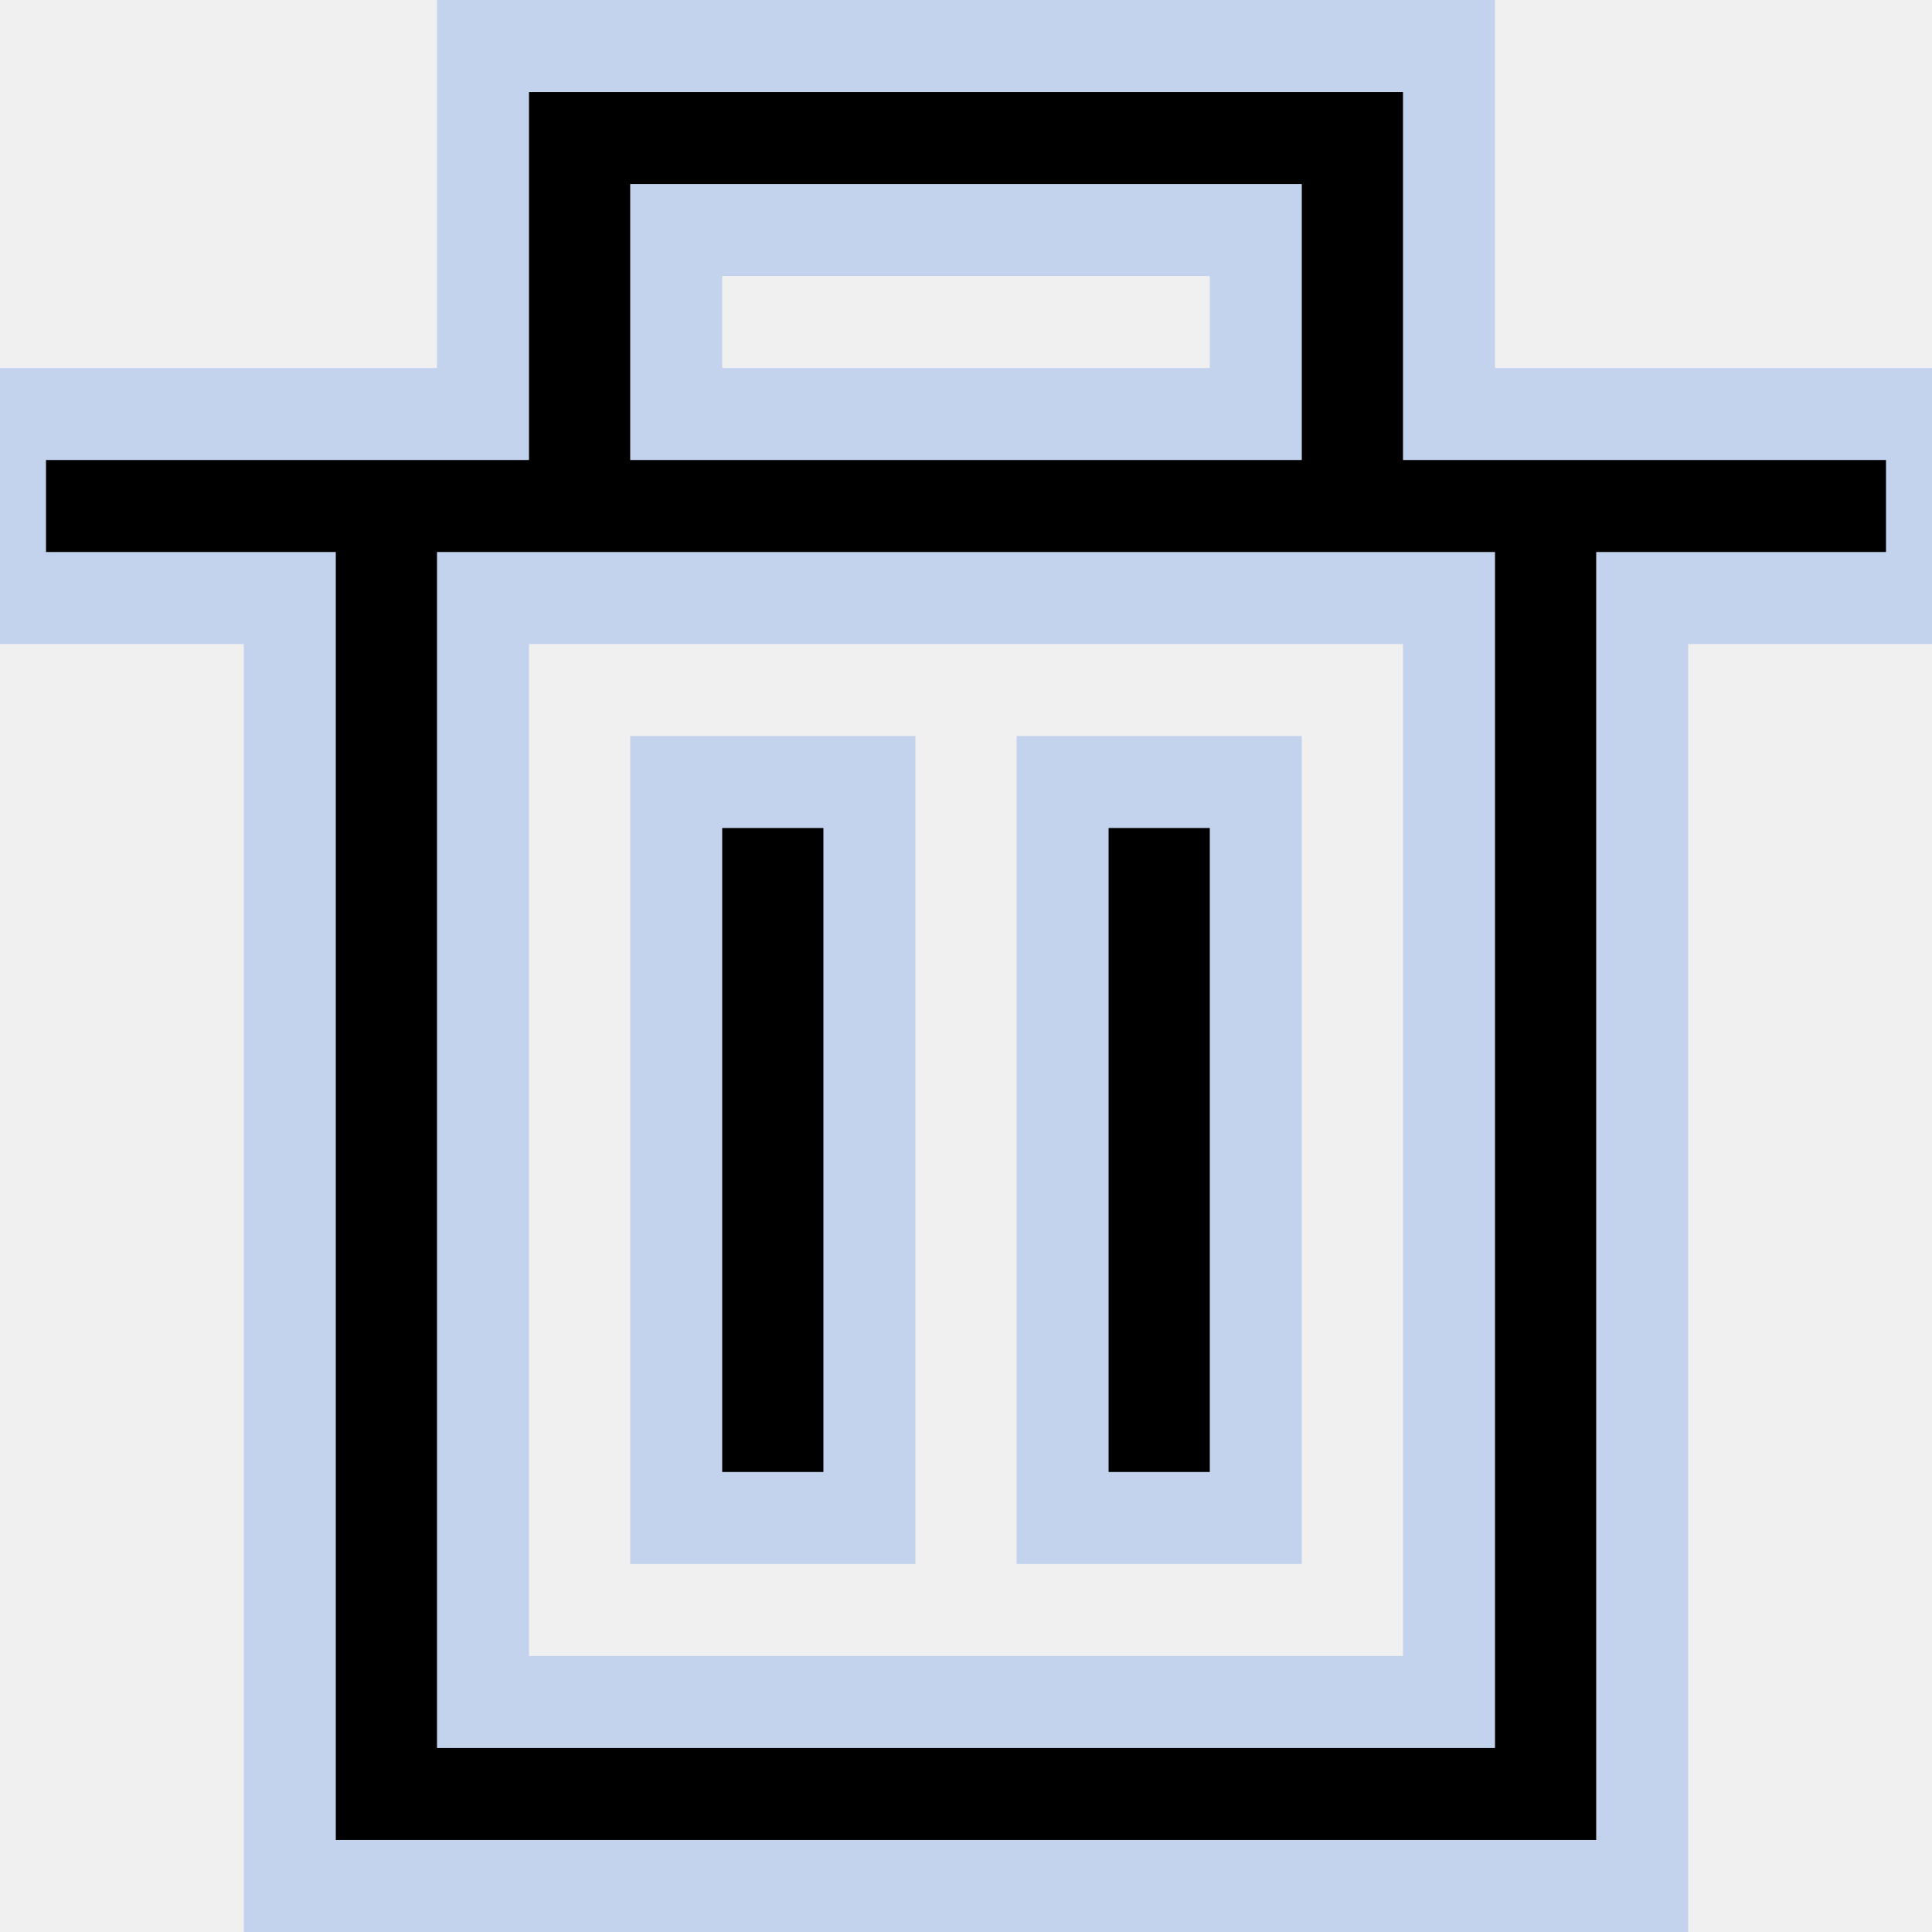
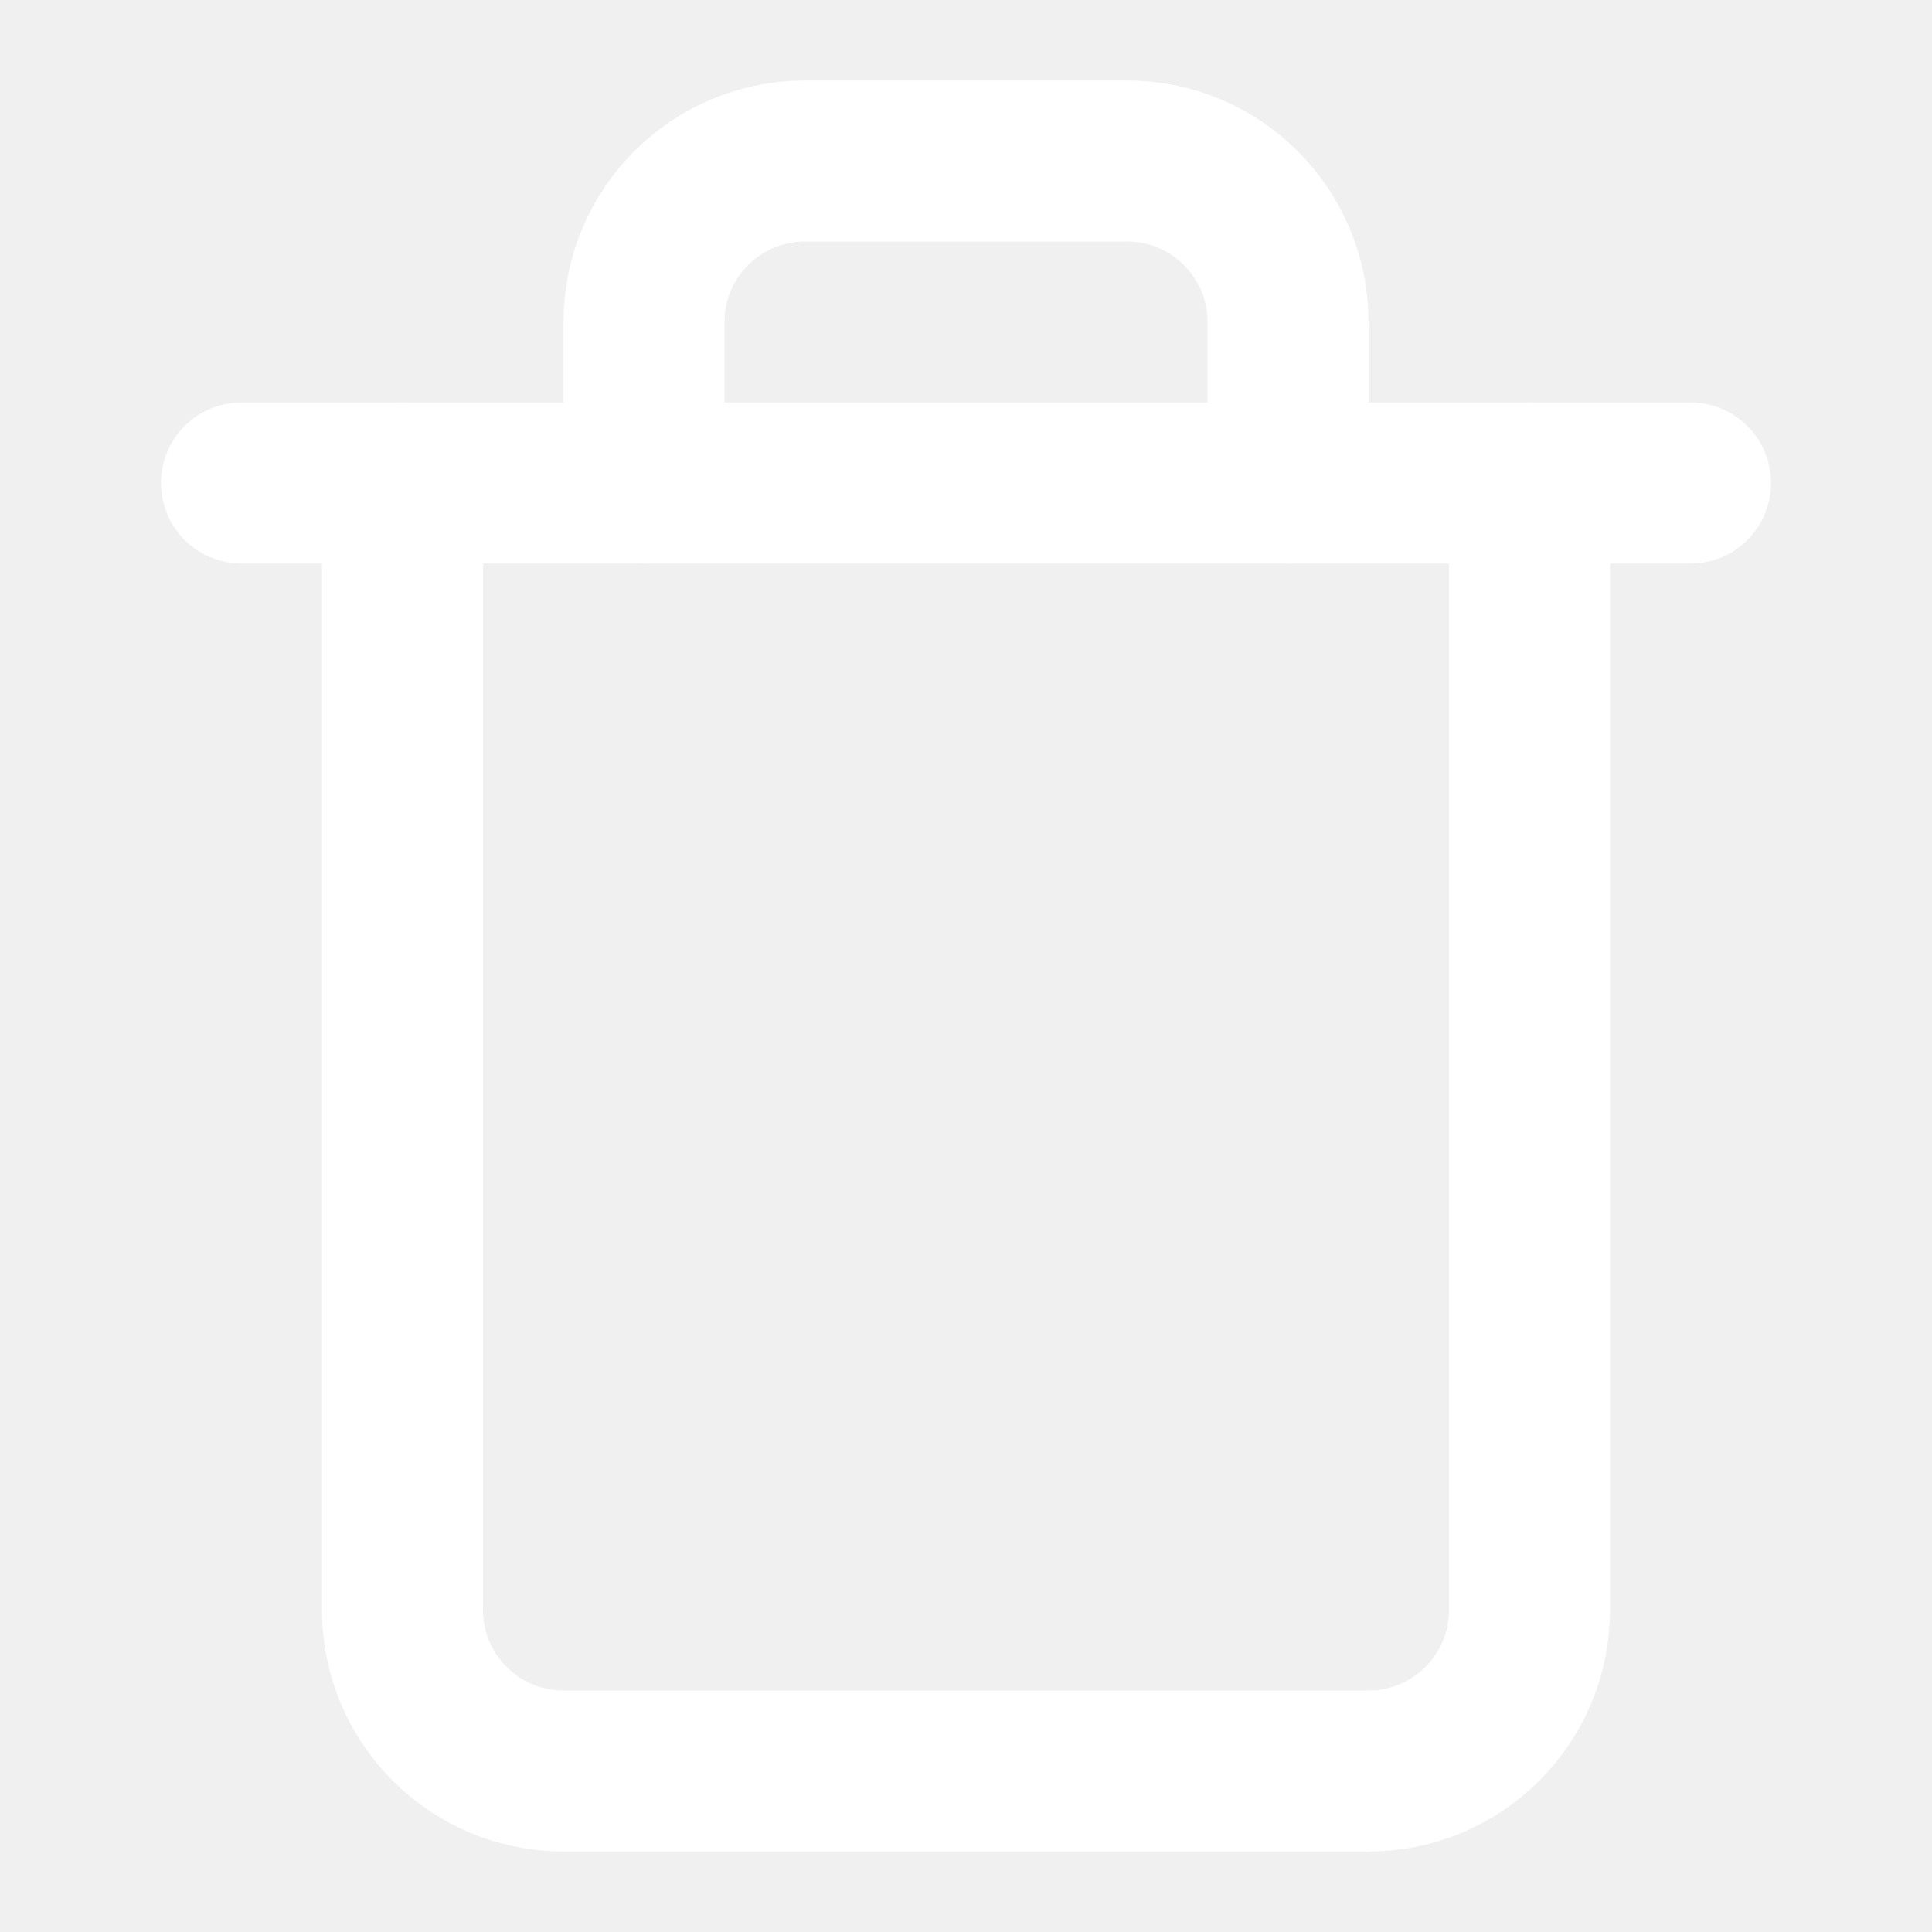
- <svg xmlns="http://www.w3.org/2000/svg" width="800px" height="800px" viewBox="0 -0.5 21 21" version="1.1">
-   <defs>
- 
- </defs>
-   <g id="Page-1" stroke="#C4D3ED" stroke-width="1" fill="none" fill-rule="evenodd">
-     <g id="Dribbble-Light-Preview" transform="translate(-179, -360)" fill="#000000">
-       <g id="icons" transform="translate(56, 160)">
-         <path d="M130.35,216 L132.45,216 L132.45,208 L130.35,208 L130.35,216 Z M134.55,216 L136.65,216 L136.65,208 L134.55,208 L134.55,216 Z M128.25,218 L138.75,218 L138.75,206 L128.25,206 L128.25,218 Z M130.35,204 L136.65,204 L136.65,202 L130.35,202 L130.35,204 Z M138.75,204 L138.75,200 L128.25,200 L128.25,204 L123,204 L123,206 L126.15,206 L126.15,220 L140.85,220 L140.85,206 L144,206 L144,204 L138.75,204 Z" id="delete-[#1487]">
- 
- </path>
-       </g>
-     </g>
-   </g>
+ <svg xmlns="http://www.w3.org/2000/svg" width="24" height="24" viewBox="0 0 24 24" fill="none" stroke="#fff" stroke-width="2" stroke-linecap="round" stroke-linejoin="round" class="feather feather-trash">
+   <polyline points="3 6 5 6 21 6" />
+   <path d="M19 6v14a2 2 0 0 1-2 2H7a2 2 0 0 1-2-2V6m3 0V4a2 2 0 0 1 2-2h4a2 2 0 0 1 2 2v2" />
</svg>
